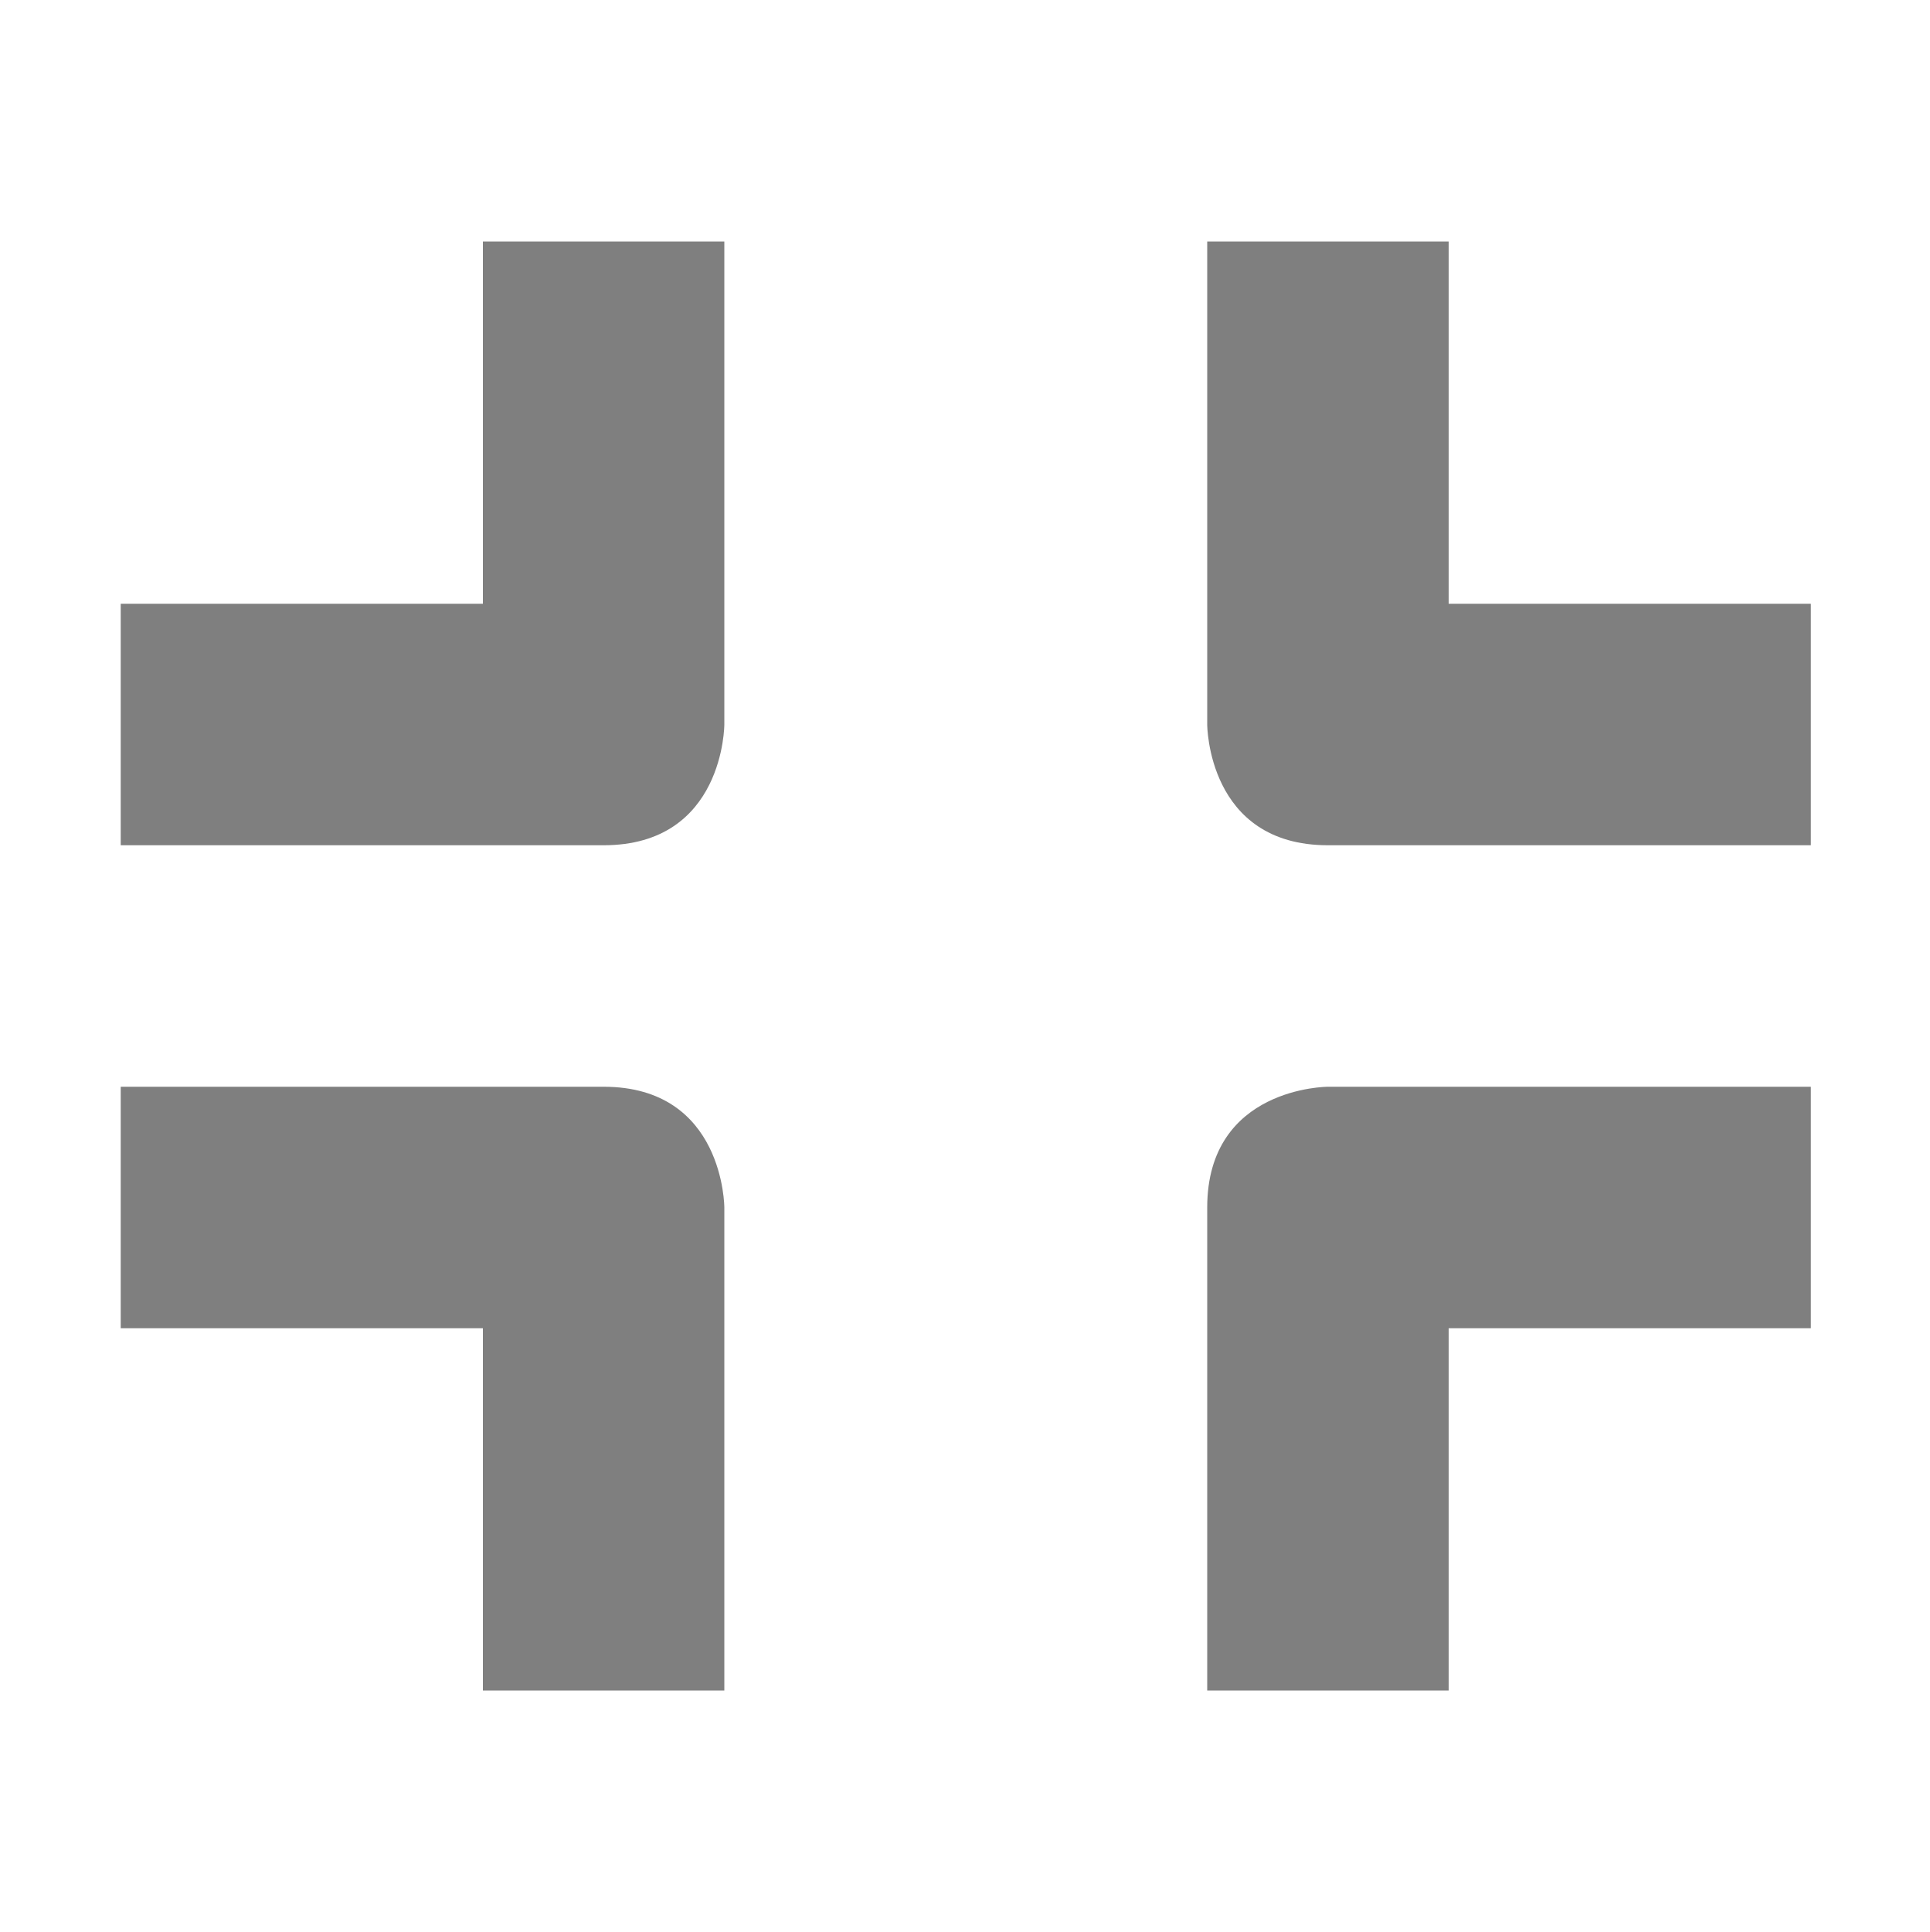
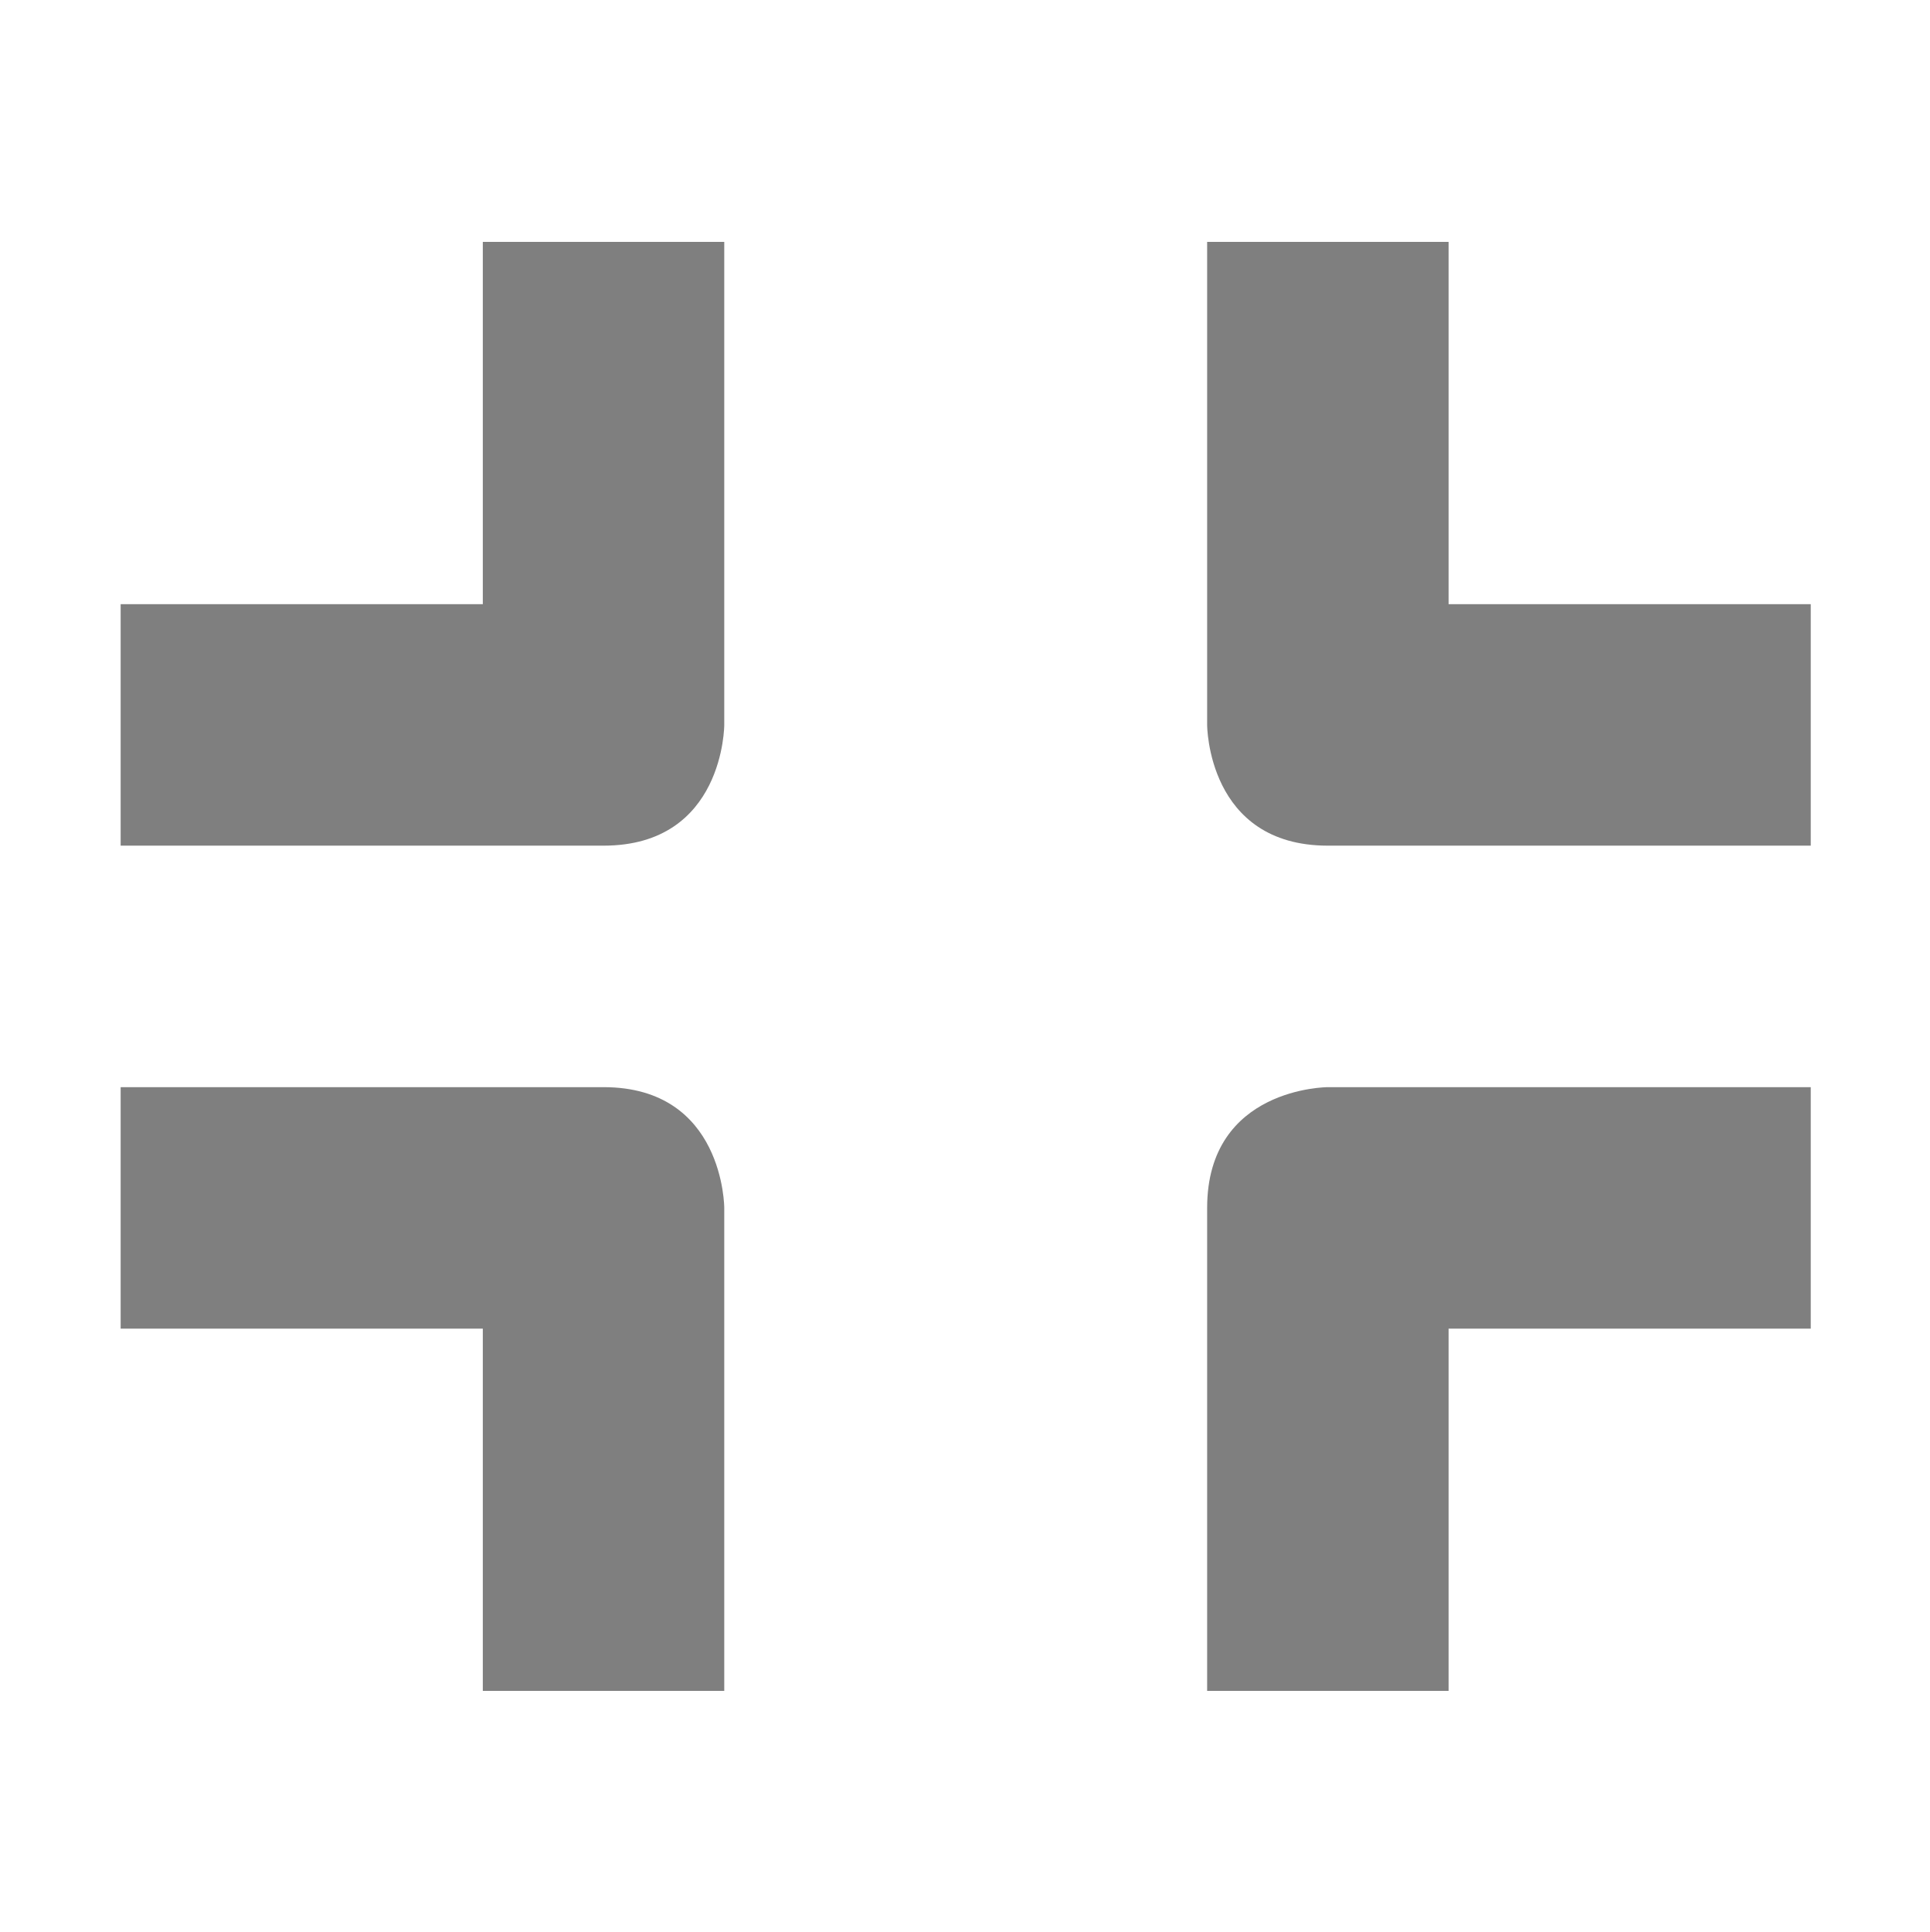
- <svg xmlns="http://www.w3.org/2000/svg" enable-background="new" viewBox="0 0 15.982 16">
-   <defs>
-     <filter color-interpolation-filters="sRGB">
-       <feBlend in2="BackgroundImage" mode="darken" />
-     </filter>
+ <svg xmlns="http://www.w3.org/2000/svg" xmlns:ns1="http://www.openswatchbook.org/uri/2009/osb" height="16" id="svg7384" style="enable-background:new" version="1.1" width="15.982">
+   <defs id="defs7386">
+     <linearGradient id="linearGradient5606" ns1:paint="solid">
+       <stop id="stop5608" offset="0" style="stop-color:#000000;stop-opacity:1;" />
+     </linearGradient>
  </defs>
-   <path d="m296-10c0 0-1 0-1 1v4h2v-3h3v-2zm-10 0v2h3v3h2v-4c0 0 0-1-1-1zm9-7v4c0 0 0 1 1 1h4v-2h-3v-3zm-6 0v3h-3v2h4c1 0 1-1 1-1v-4z" fill="#000" opacity="0.5" color="#bebebe" transform="translate(-285 19)" />
+   <g id="layer12" style="display:inline" transform="translate(-285.0006,79.00334)">
+     <path d="m 296,-70 c 0,0 -1,0 -1,1 l 0,4 2,0 0,-3 3,0 0,-2 z m -10,0 0,2 3,0 0,3 2,0 0,-4 c 0,0 0,-1 -1,-1 z m 9,-7 0,4 c 0,0 0,1 1,1 l 4,0 0,-2 -3,0 0,-3 z m -6,0 0,3 -3,0 0,2 4,0 c 1,0 1,-1 1,-1 l 0,-4 z" id="path10430" style="color:#bebebe;opacity:0.5;fill:#000000;fill-opacity:1;stroke:none" />
+   </g>
</svg>
